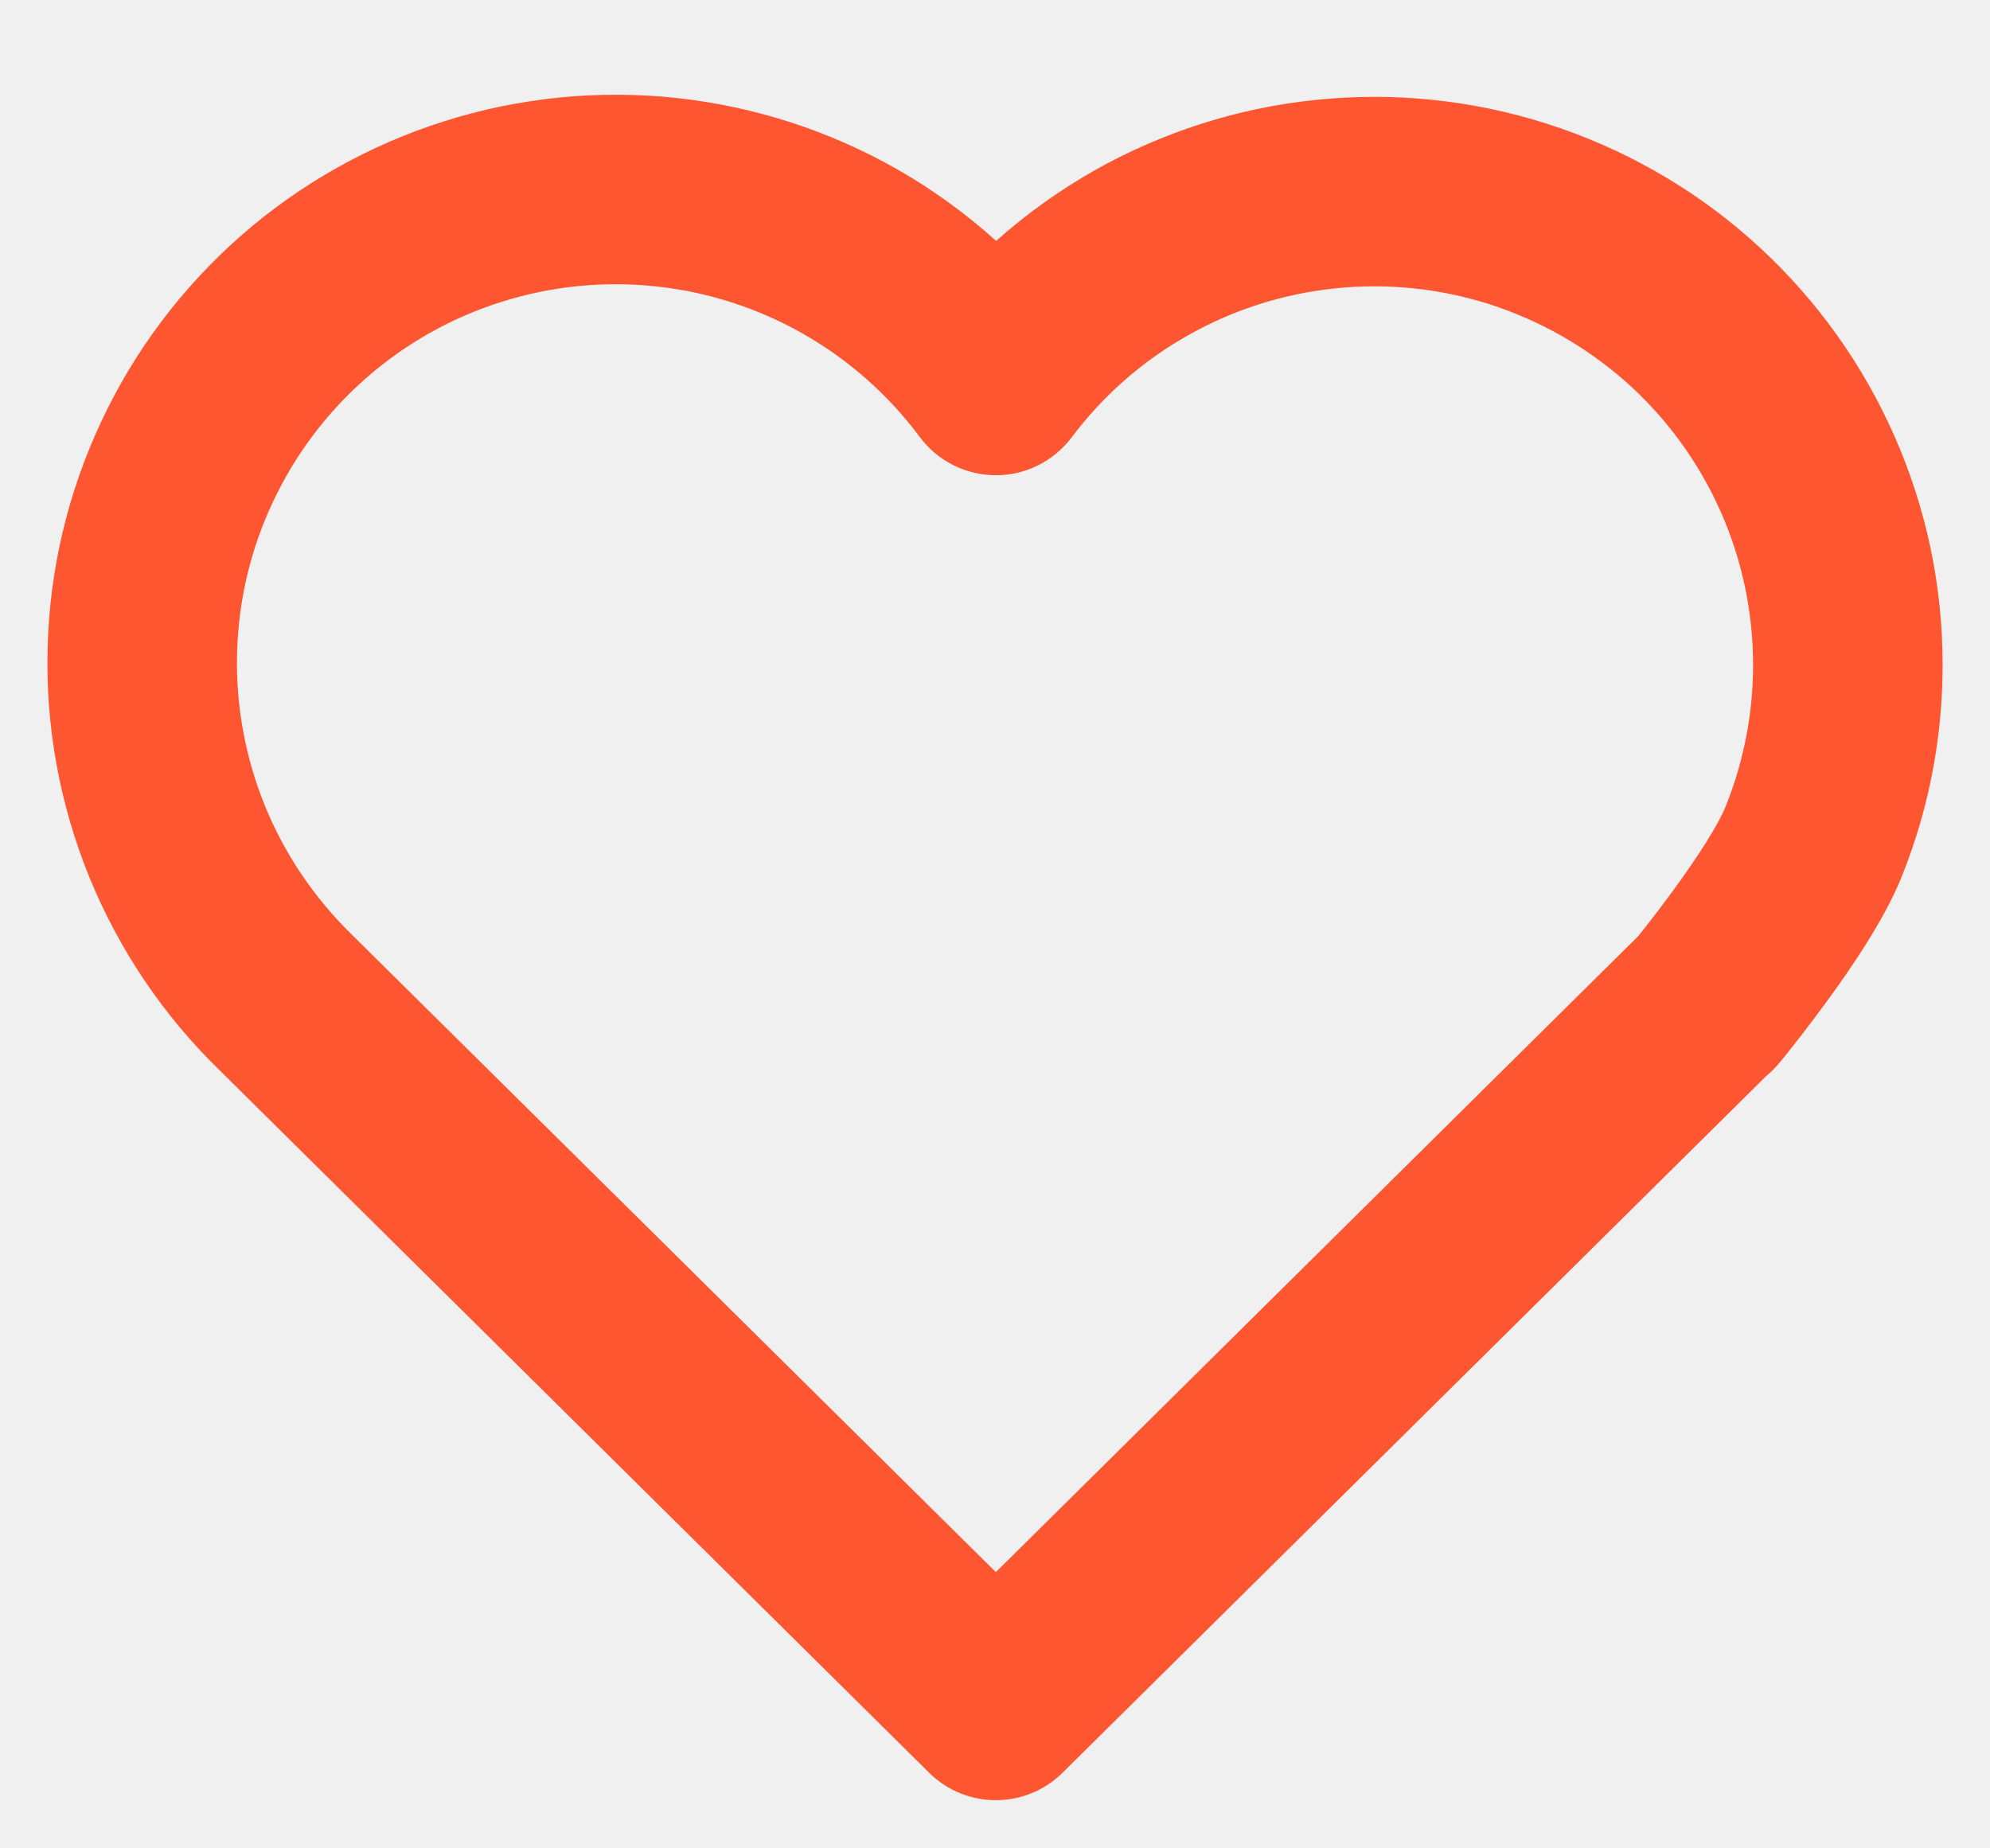
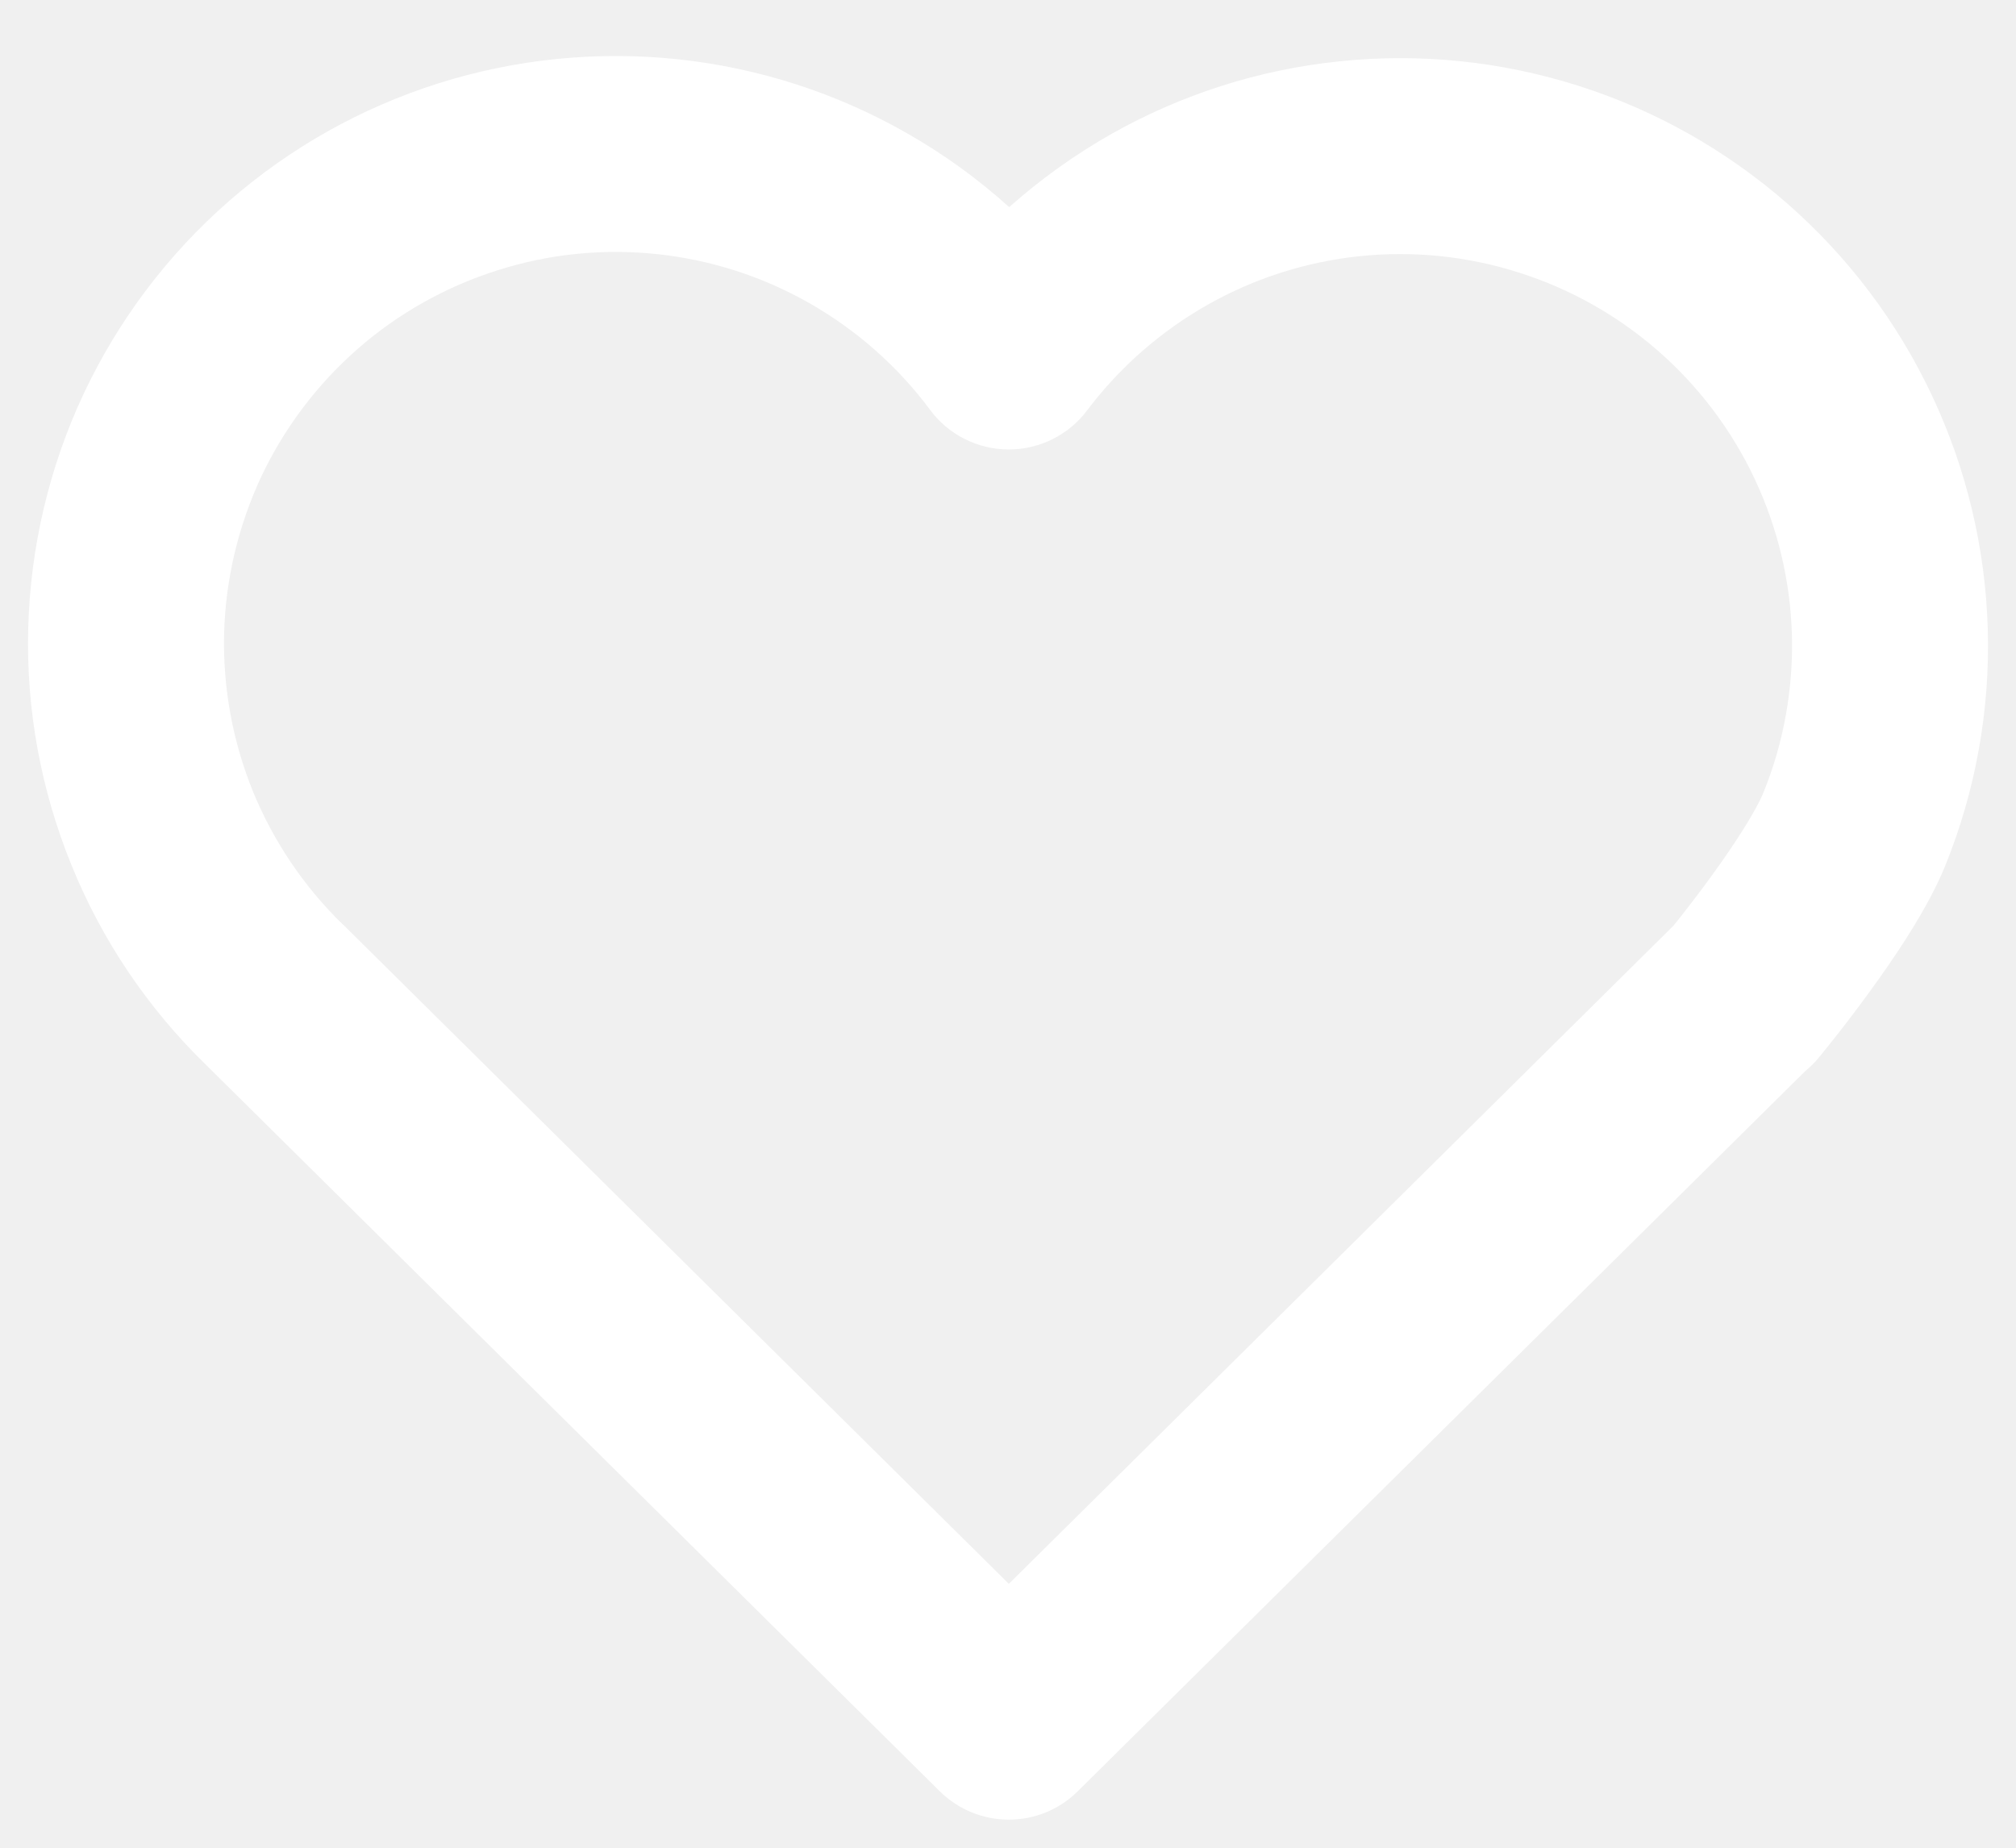
- <svg xmlns="http://www.w3.org/2000/svg" width="14" height="13" viewBox="0 0 14 13" fill="none">
-   <path fill-rule="evenodd" clip-rule="evenodd" d="M4.614 2.015C4.249 1.976 3.879 2.013 3.528 2.124C3.177 2.235 2.853 2.417 2.576 2.66C2.3 2.902 2.076 3.199 1.92 3.532C1.763 3.865 1.677 4.226 1.668 4.594C1.658 4.962 1.725 5.327 1.863 5.668C2.002 6.009 2.21 6.317 2.473 6.574L2.477 6.578L7.006 11.062L11.525 6.587C11.538 6.57 11.555 6.55 11.574 6.526C11.627 6.458 11.7 6.363 11.778 6.256C11.947 6.025 12.089 5.802 12.14 5.675C12.277 5.335 12.343 4.97 12.332 4.603C12.322 4.237 12.236 3.876 12.08 3.545C11.924 3.213 11.701 2.917 11.425 2.675C11.149 2.434 10.826 2.252 10.477 2.14C10.127 2.029 9.759 1.991 9.394 2.029C9.029 2.067 8.676 2.179 8.357 2.36C8.037 2.54 7.759 2.785 7.539 3.078C7.412 3.246 7.214 3.345 7.004 3.344C6.794 3.343 6.596 3.244 6.471 3.075C6.251 2.78 5.973 2.533 5.654 2.351C5.334 2.168 4.98 2.054 4.614 2.015ZM12.515 7.479C12.517 7.48 12.517 7.48 12.517 7.48L12.52 7.477L12.525 7.47L12.547 7.444C12.565 7.422 12.59 7.39 12.621 7.351C12.682 7.274 12.765 7.165 12.855 7.042C13.022 6.814 13.257 6.471 13.377 6.173C13.583 5.663 13.681 5.115 13.665 4.565C13.65 4.015 13.521 3.475 13.286 2.977C13.052 2.479 12.717 2.035 12.303 1.672C11.89 1.31 11.405 1.037 10.881 0.87C10.357 0.703 9.804 0.646 9.256 0.703C8.709 0.759 8.179 0.929 7.7 1.199C7.452 1.34 7.22 1.506 7.008 1.695C6.796 1.504 6.564 1.335 6.315 1.193C5.835 0.919 5.305 0.748 4.756 0.689C4.207 0.631 3.652 0.686 3.126 0.853C2.6 1.019 2.113 1.293 1.698 1.656C1.283 2.02 0.947 2.465 0.713 2.965C0.478 3.465 0.349 4.007 0.335 4.559C0.32 5.111 0.42 5.659 0.628 6.171C0.836 6.681 1.147 7.143 1.541 7.527L6.536 12.473L6.537 12.474C6.796 12.731 7.215 12.731 7.475 12.474L12.426 7.571C12.458 7.545 12.489 7.514 12.517 7.48L12.515 7.479Z" fill="#FD5631" />
+ <svg xmlns="http://www.w3.org/2000/svg" width="12" height="11" viewBox="0 0 12 11" fill="none">
+   <path fill-rule="evenodd" clip-rule="evenodd" d="M3.913 1.513C3.592 1.479 3.269 1.511 2.962 1.609C2.655 1.706 2.371 1.865 2.129 2.077C1.887 2.289 1.691 2.549 1.554 2.84C1.418 3.132 1.343 3.448 1.334 3.77C1.326 4.091 1.384 4.411 1.505 4.71C1.627 5.008 1.808 5.277 2.039 5.502L2.043 5.505L6.005 9.429L9.959 5.513C9.971 5.499 9.985 5.481 10.002 5.46C10.049 5.4 10.113 5.317 10.181 5.224C10.328 5.022 10.453 4.827 10.498 4.715C10.618 4.418 10.675 4.099 10.666 3.778C10.657 3.457 10.581 3.142 10.445 2.852C10.308 2.561 10.113 2.302 9.872 2.091C9.63 1.879 9.348 1.72 9.042 1.623C8.736 1.525 8.414 1.492 8.094 1.525C7.775 1.558 7.466 1.657 7.187 1.815C6.908 1.973 6.664 2.187 6.471 2.443C6.361 2.59 6.187 2.676 6.003 2.676C5.819 2.675 5.646 2.588 5.537 2.441C5.345 2.182 5.101 1.967 4.822 1.807C4.542 1.647 4.233 1.547 3.913 1.513ZM10.825 6.294C10.827 6.295 10.827 6.295 10.827 6.295L10.829 6.292L10.835 6.286L10.853 6.263C10.869 6.244 10.891 6.216 10.918 6.182C10.972 6.114 11.045 6.019 11.123 5.912C11.269 5.712 11.475 5.412 11.58 5.151C11.76 4.705 11.846 4.226 11.832 3.745C11.818 3.263 11.705 2.79 11.5 2.355C11.295 1.919 11.003 1.531 10.64 1.213C10.278 0.896 9.855 0.657 9.396 0.511C8.937 0.365 8.453 0.315 7.974 0.365C7.495 0.414 7.032 0.562 6.613 0.799C6.396 0.922 6.193 1.068 6.007 1.233C5.822 1.066 5.618 0.918 5.4 0.794C4.981 0.554 4.516 0.404 4.036 0.353C3.556 0.302 3.07 0.351 2.61 0.496C2.149 0.642 1.724 0.881 1.361 1.199C0.997 1.517 0.704 1.907 0.498 2.344C0.293 2.781 0.181 3.256 0.168 3.739C0.155 4.222 0.243 4.702 0.425 5.149C0.606 5.596 0.878 6 1.223 6.336L5.594 10.664L5.594 10.664C5.822 10.889 6.188 10.889 6.415 10.664L10.747 6.375C10.776 6.351 10.803 6.325 10.827 6.295L10.825 6.294Z" fill="white" />
</svg>
